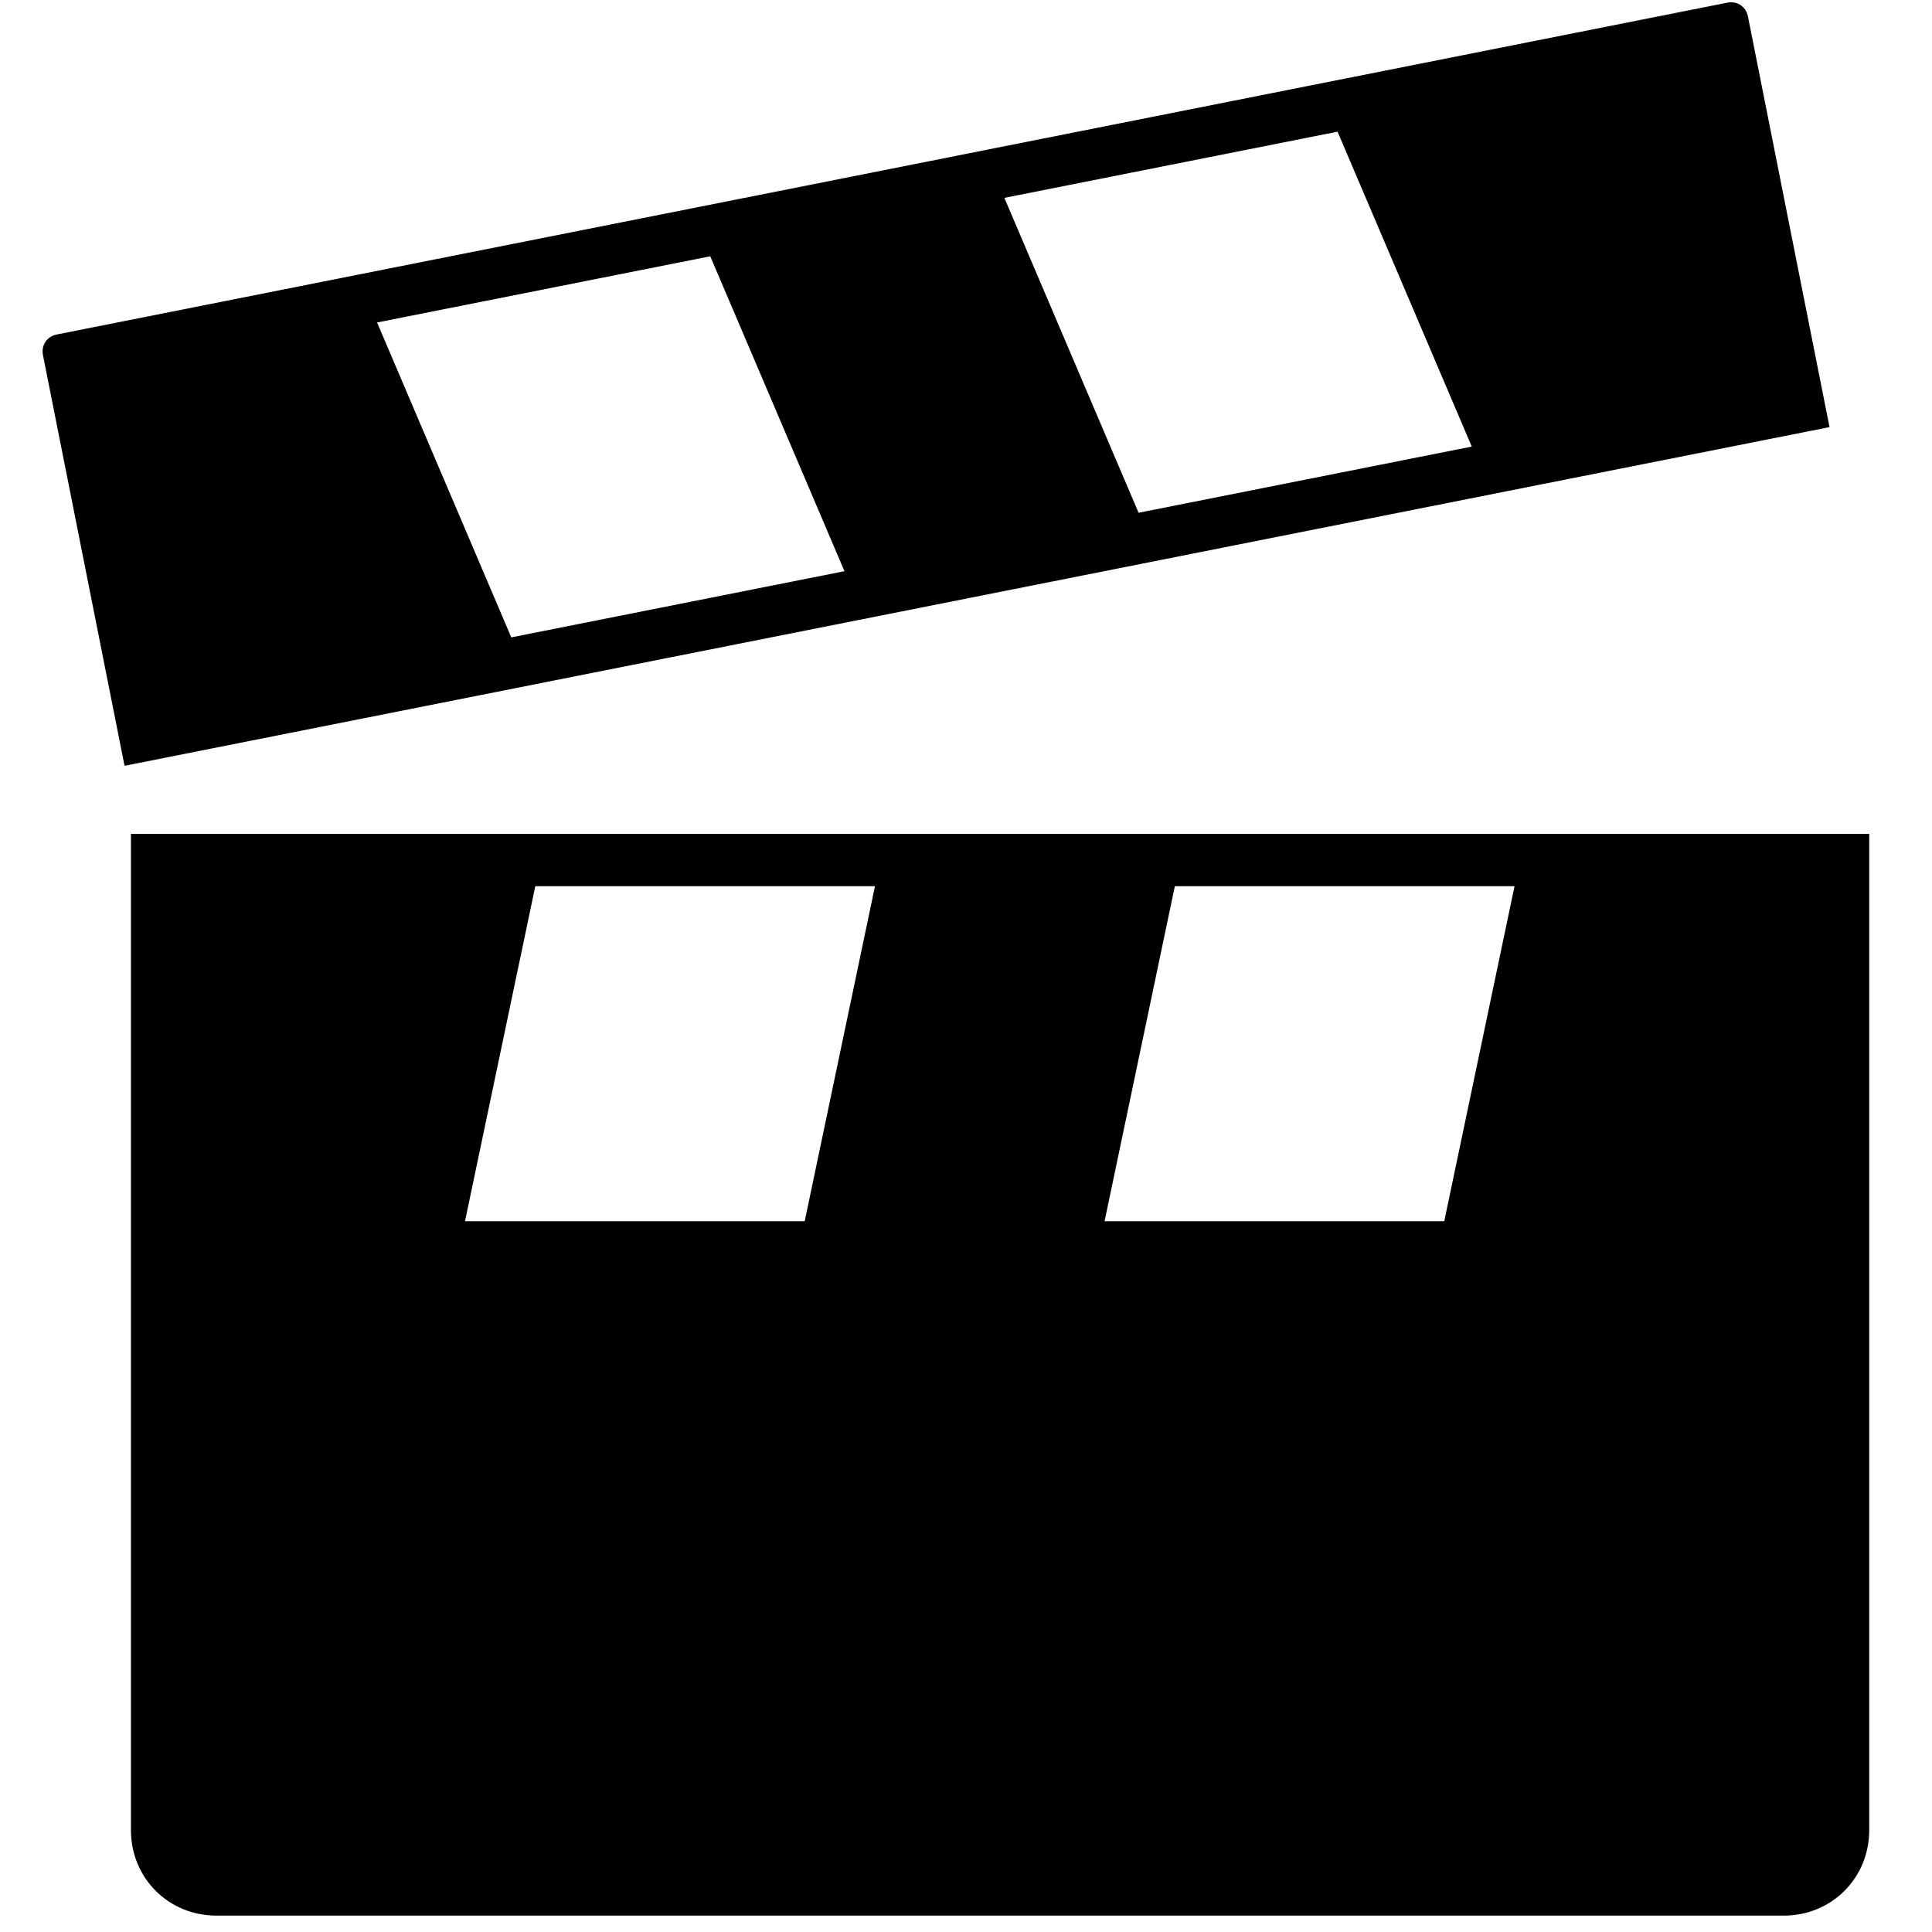
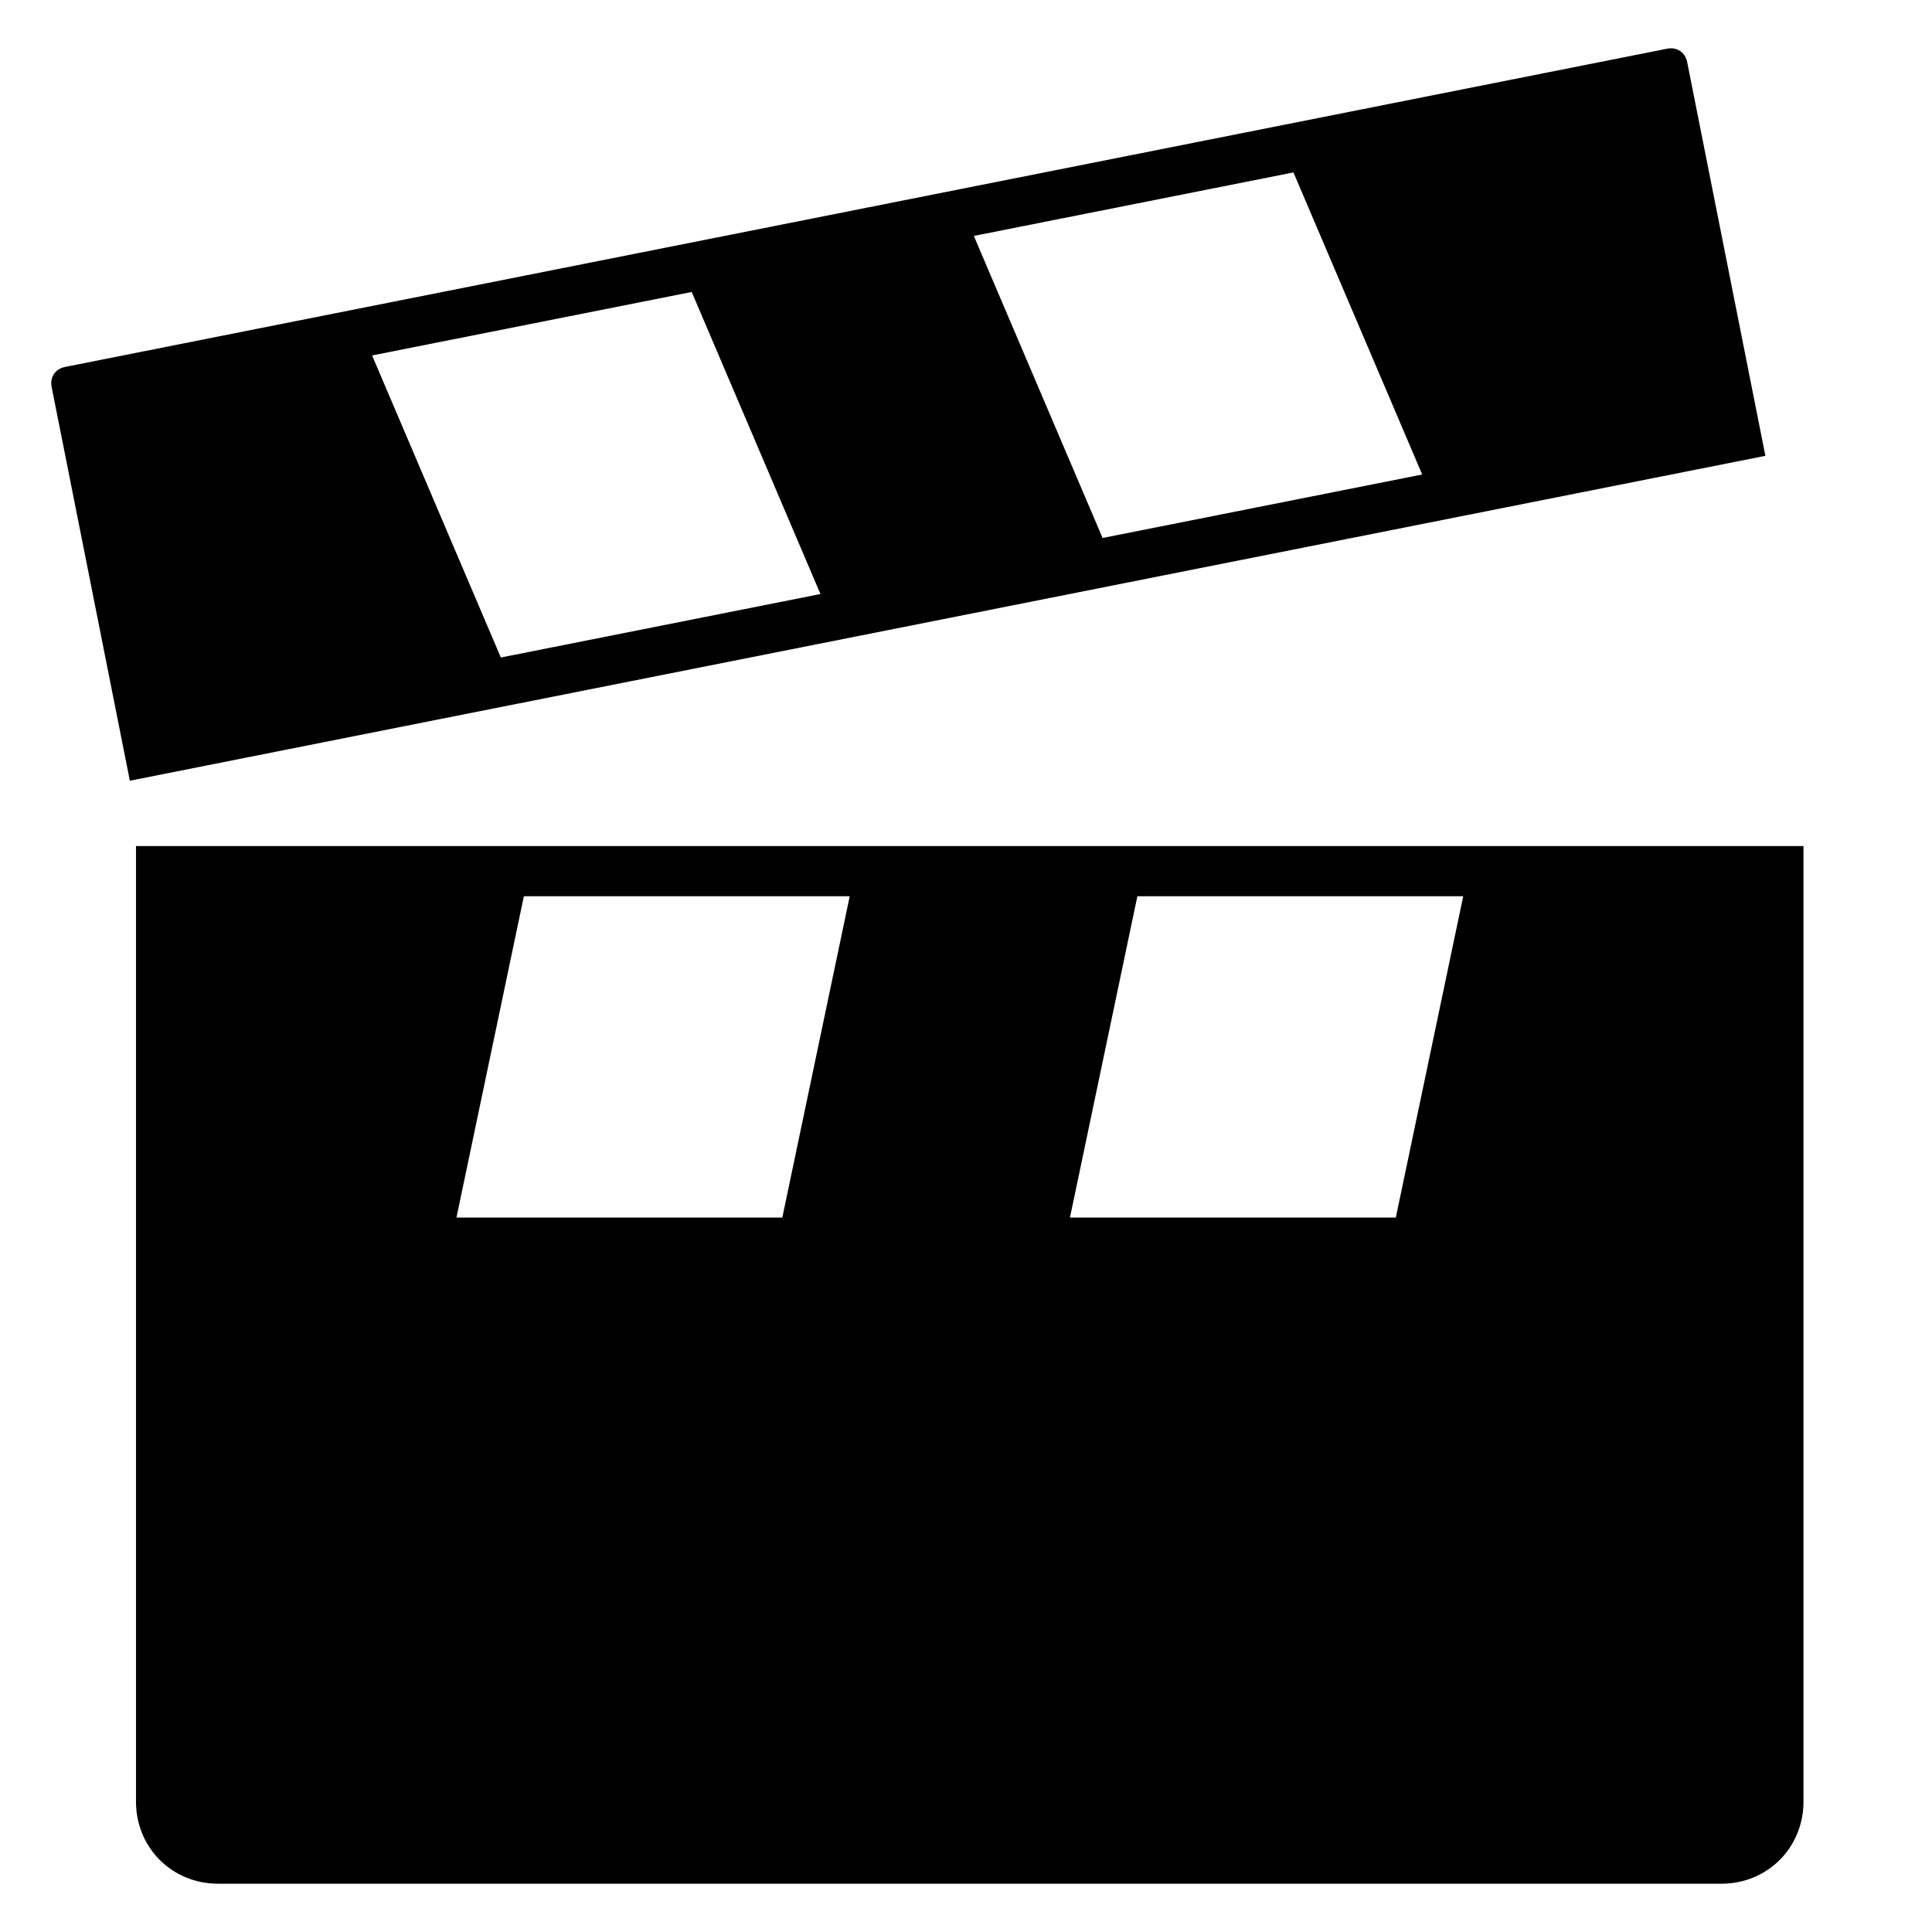
<svg xmlns="http://www.w3.org/2000/svg" width="1000" height="1000" id="svg2988" version="1.1">
  <defs id="defs2990" />
  <g id="layer1" transform="translate(0,-52.36218)" style="display:inline">
-     <g id="g3830" transform="matrix(40.86815,-8.118224,8.118224,40.86815,-2292.562,-2842.708)" />
-     <path d="m 277.065,511.067 -36.377,173.398 175.823,0 36.377,-173.398 -175.823,0 z m 331.032,0 -36.377,173.398 175.823,0 36.377,-173.398 -175.823,0 z m -540.324,-27.079 0,515.625 c 0,24.839 19.431,44.271 44.271,44.271 l 811.198,0 c 24.839,0 44.271,-19.432 44.271,-44.271 l 0,-515.625 z M 692.315,120.522 761.78,283.509 589.326,317.766 519.862,154.779 692.315,120.522 Z m -324.688,64.497 69.464,162.987 -172.453,34.257 -69.464,-162.987 172.453,-34.257 z m -338.219,40.474 c -5.162,1.025 -8.189,5.554 -7.164,10.716 L 64.462,448.739 946.959,273.436 904.741,60.906 c -1.025,-5.162 -5.554,-8.189 -10.716,-7.164 z" style="color:#000000;font-style:normal;font-variant:normal;font-weight:normal;font-stretch:normal;font-size:medium;line-height:normal;font-family:Sans;-inkscape-font-specification:Sans;text-indent:0;text-align:start;text-decoration:none;text-decoration-line:none;letter-spacing:normal;word-spacing:normal;text-transform:none;direction:ltr;block-progression:tb;writing-mode:lr-tb;baseline-shift:baseline;text-anchor:start;display:inline;overflow:visible;visibility:visible;fill:#000000;fill-opacity:1;fill-rule:evenodd;stroke:none;stroke-width:0.101;marker:none;enable-background:accumulate" id="rect4851" />
+     <g id="g3830" transform="matrix(39.20347,-7.787546,7.787546,39.20347,-2198.281,-2684.396)" />
+     <path d="m 271.154,516.249 -34.895,166.335 168.661,0 34.895,-166.335 -168.661,0 z m 317.548,0 -34.895,166.335 168.661,0 34.895,-166.335 -168.661,0 z m -518.315,-25.976 0,494.622 c 0,23.827 18.64,42.468 42.468,42.468 l 778.156,0 c 23.828,0 42.468,-18.64 42.468,-42.468 l 0,-494.622 z M 669.49,141.612 736.125,297.961 570.696,330.822 504.061,174.474 669.49,141.612 Z M 358.027,203.483 424.662,359.831 259.233,392.692 192.598,236.344 358.027,203.483 Z M 33.585,242.308 c -4.951,0.984 -7.856,5.328 -6.872,10.279 L 67.211,456.46 913.761,288.297 873.263,84.425 c -0.984,-4.951 -5.328,-7.856 -10.279,-6.872 z" style="color:#000000;font-style:normal;font-variant:normal;font-weight:normal;font-stretch:normal;font-size:medium;line-height:normal;font-family:Sans;-inkscape-font-specification:Sans;text-indent:0;text-align:start;text-decoration:none;text-decoration-line:none;letter-spacing:normal;word-spacing:normal;text-transform:none;direction:ltr;block-progression:tb;writing-mode:lr-tb;baseline-shift:baseline;text-anchor:start;display:inline;overflow:visible;visibility:visible;fill:#000000;fill-opacity:1;fill-rule:evenodd;stroke:none;stroke-width:0.101;marker:none;enable-background:accumulate" id="rect4851" />
  </g>
</svg>
